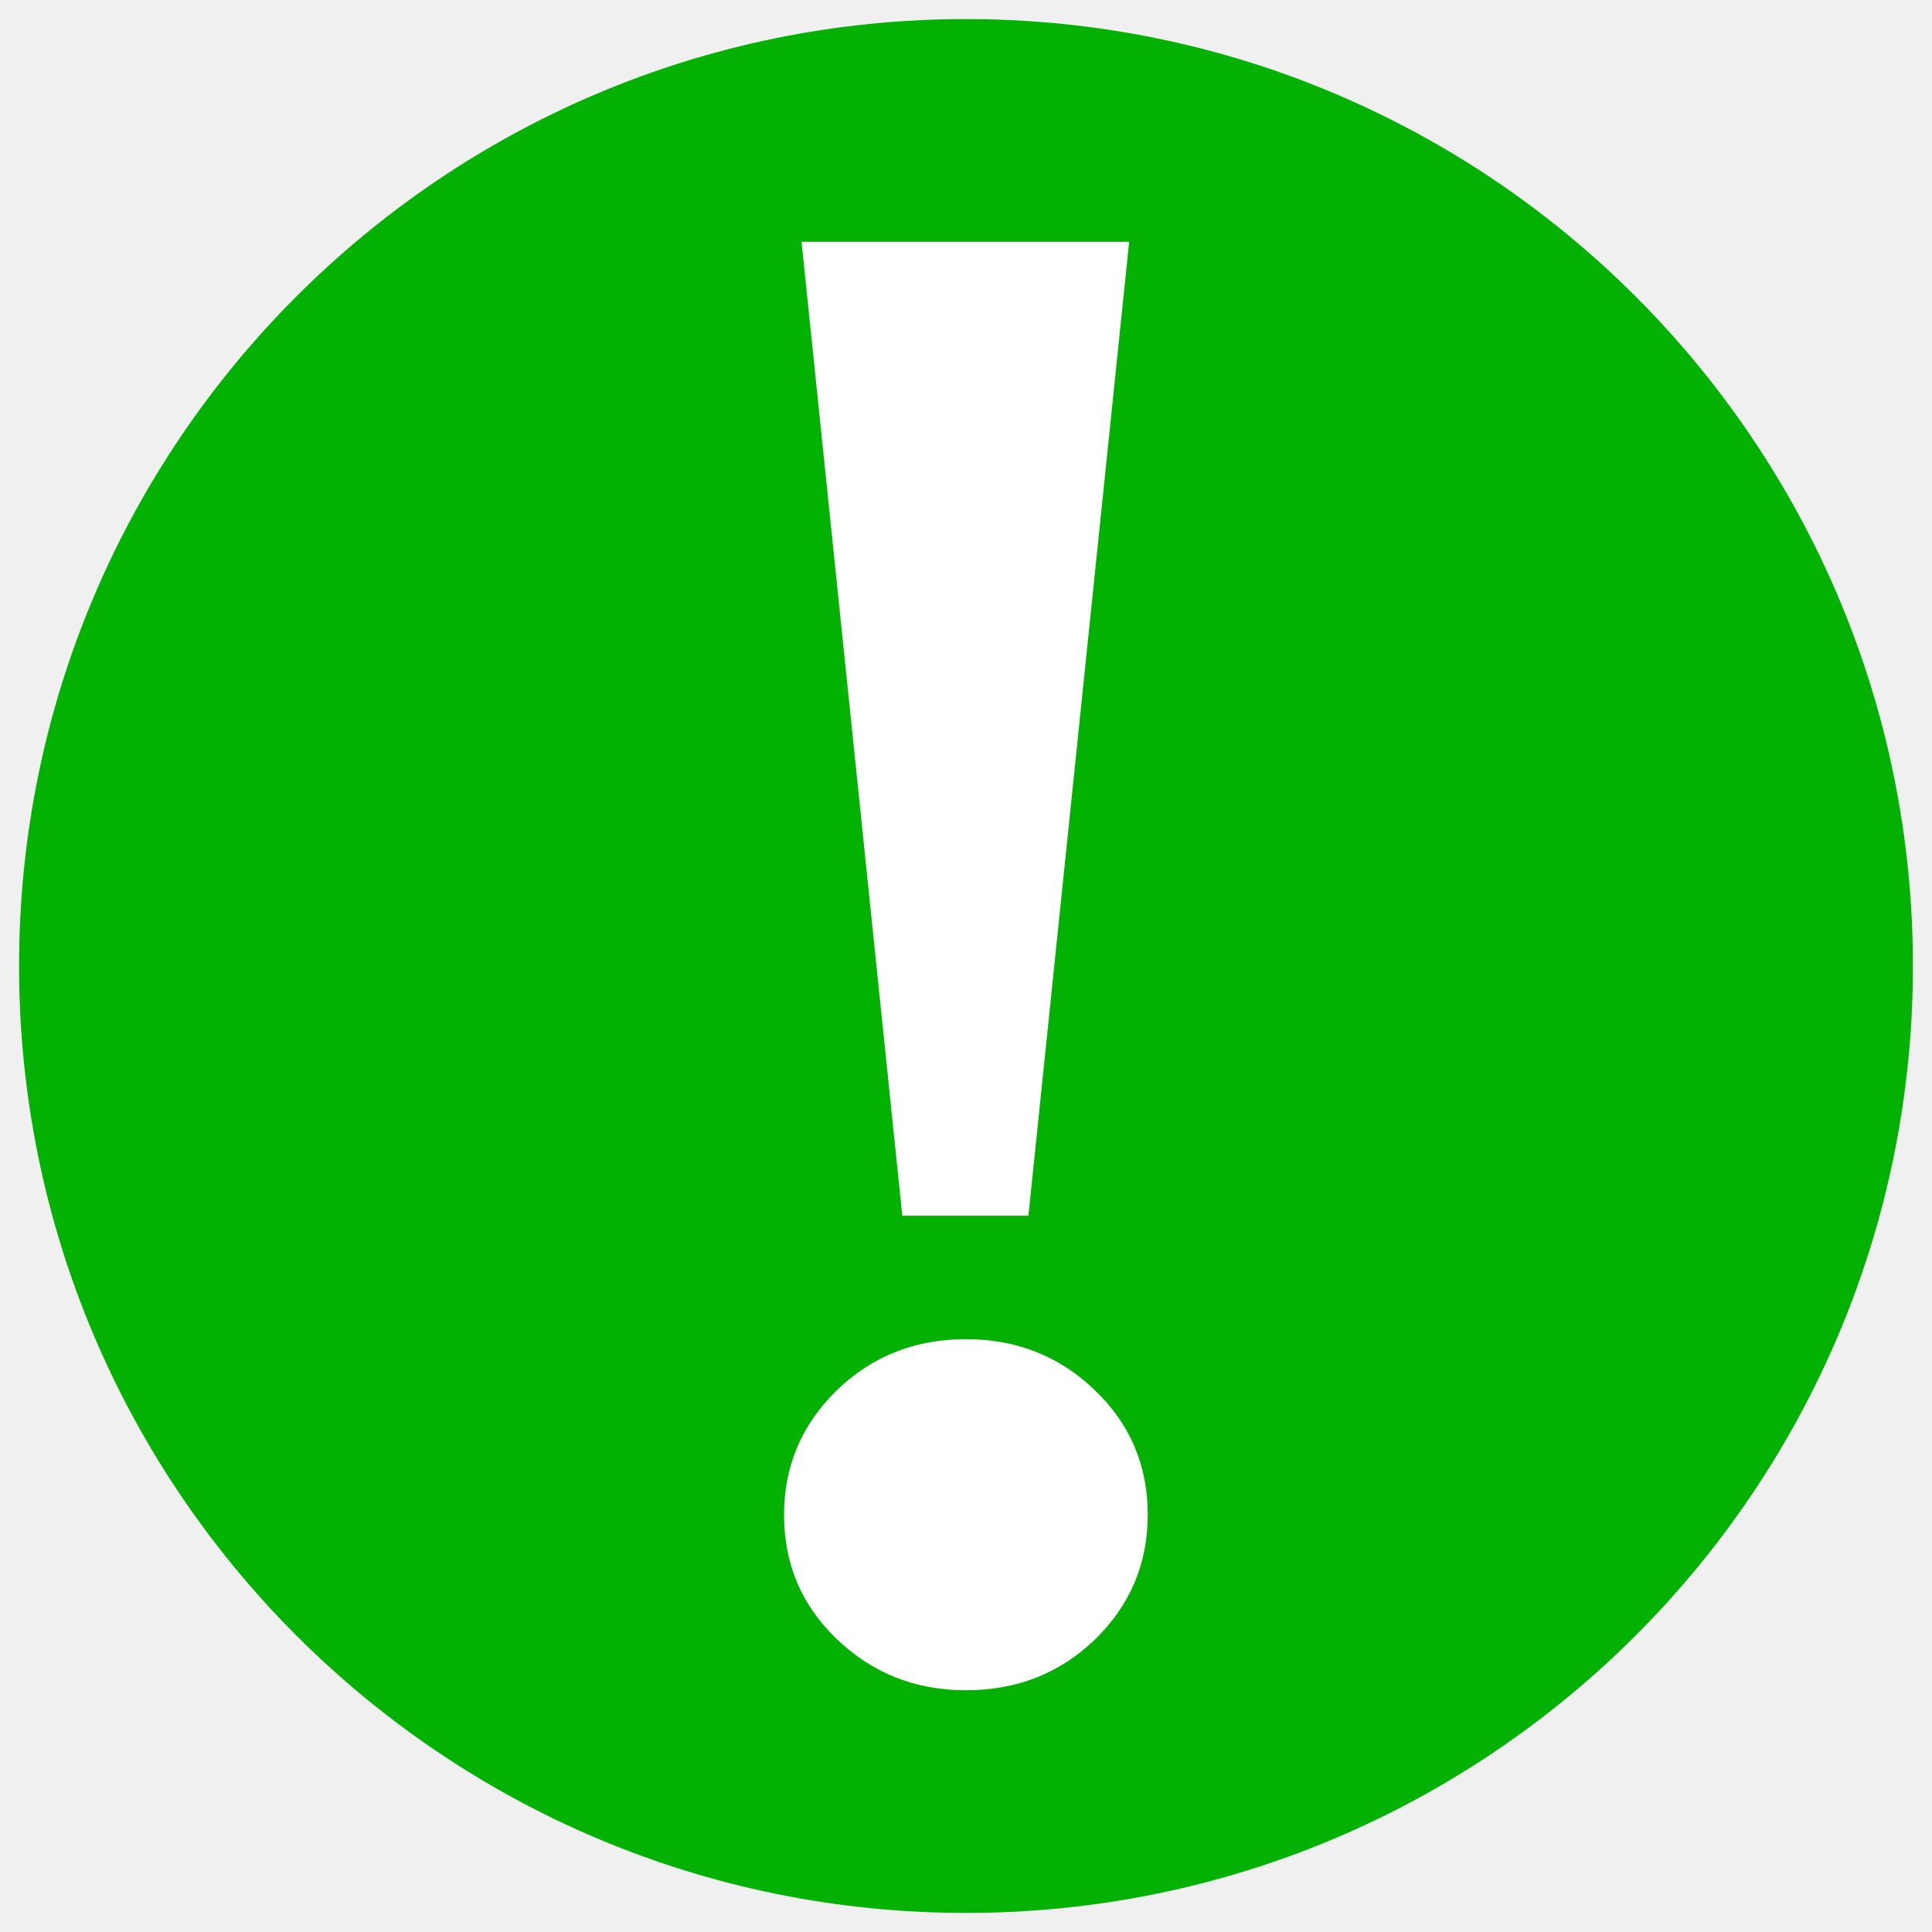
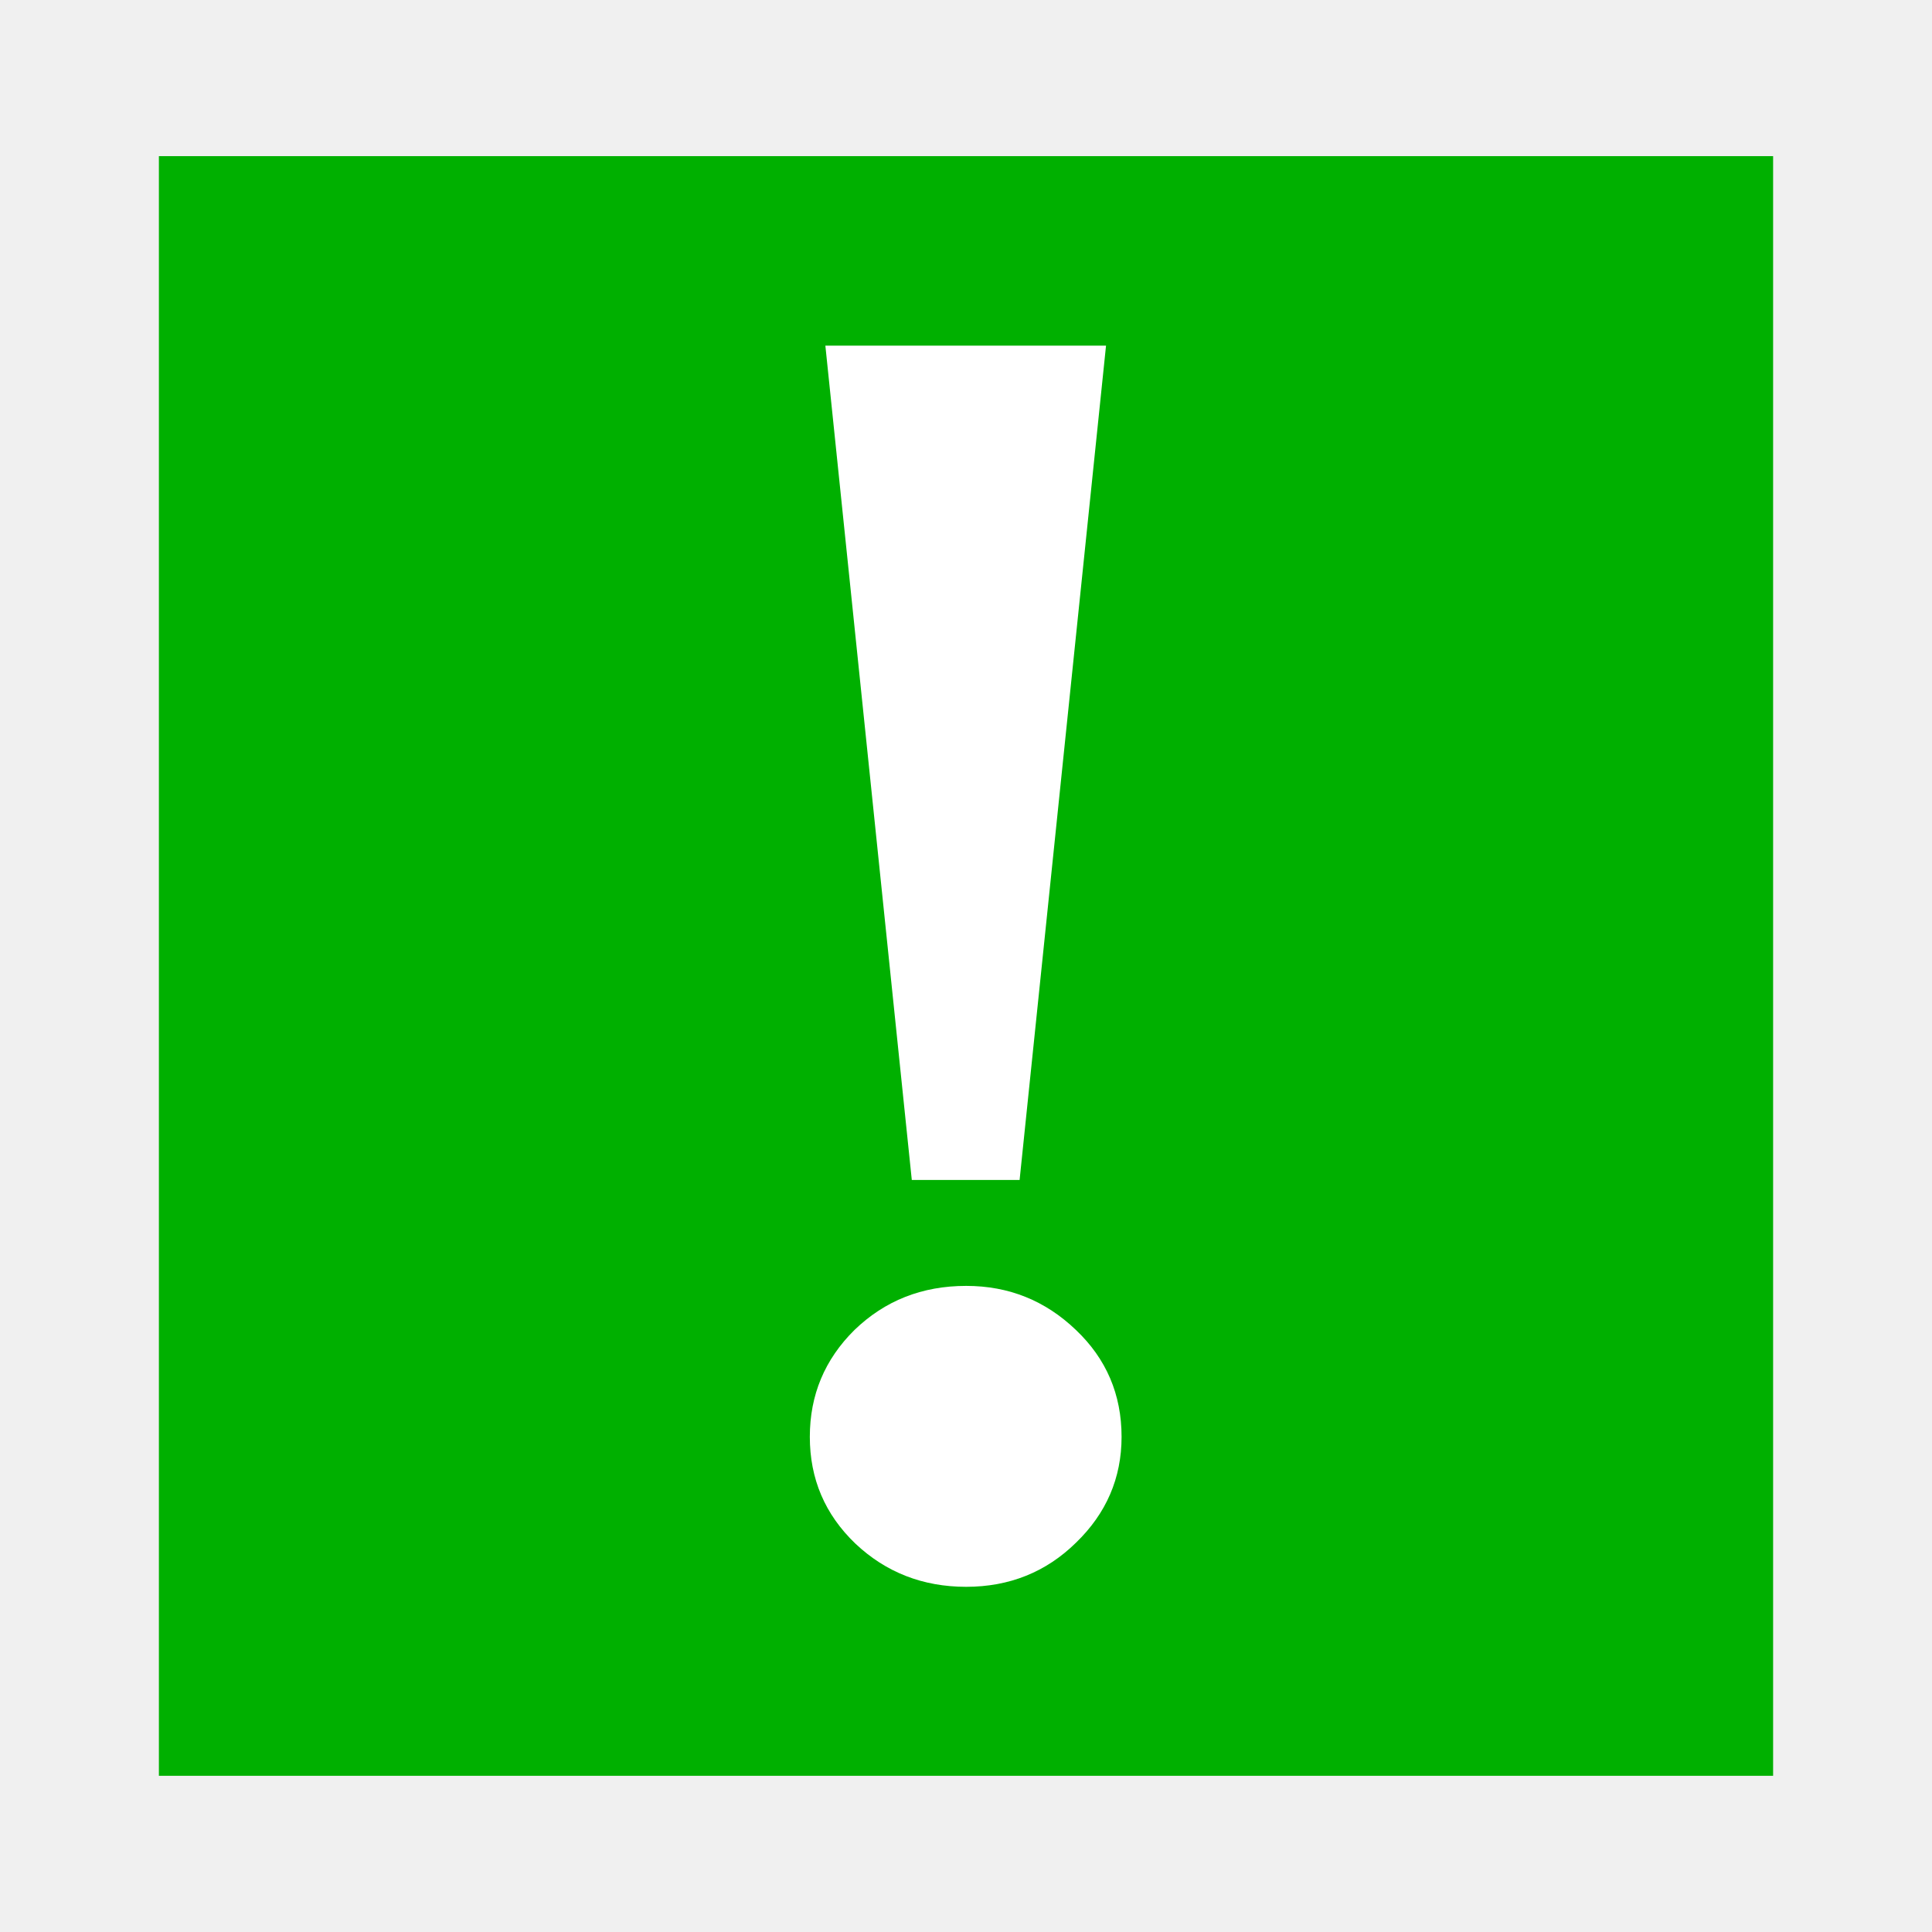
- <svg xmlns="http://www.w3.org/2000/svg" xmlns:xlink="http://www.w3.org/1999/xlink" width="86" height="86" id="svg2393" version="1.1">
+ <svg xmlns="http://www.w3.org/2000/svg" xmlns:xlink="http://www.w3.org/1999/xlink" width="80" height="80" id="svg2393" version="1.1">
  <defs id="defs2395">
    <linearGradient xlink:href="#linearGradient3322" id="linearGradient2548" gradientUnits="userSpaceOnUse" gradientTransform="matrix(1.213862,0,0,1.213862,1.156416,1.156416)" x1="31.869" y1="0.165" x2="32.718" y2="61.445" />
    <linearGradient id="linearGradient3322">
      <stop style="stop-color:#fafafa;stop-opacity:1;" offset="0" id="stop3324" />
      <stop style="stop-color:#cccccc;stop-opacity:1;" offset="1" id="stop3326" />
    </linearGradient>
    <linearGradient y2="61.445" x2="32.718" y1="0.165" x1="31.869" gradientTransform="matrix(1.213862,0,0,1.213862,1.156416,-46.84358)" gradientUnits="userSpaceOnUse" id="linearGradient2565" xlink:href="#linearGradient3322" />
    <mask maskUnits="userSpaceOnUse" id="mask3465">
      <g id="g3467" transform="matrix(0.3865652,0,0,0.3865652,9.854861,30.3148)">
        <rect transform="translate(0,-48)" y="5.878" x="4.108" height="66.62" width="75.015" id="rect3469" style="fill:#ffffff;fill-opacity:1;fill-rule:nonzero;stroke:#ffffff;stroke-width:10;stroke-linecap:round;stroke-linejoin:miter;stroke-miterlimit:4;stroke-opacity:1;stroke-dasharray:none;stroke-dashoffset:0" />
        <text mask="none" transform="scale(1.01783,0.9824821)" id="text3471" y="12.009" x="29.525" style="font-size:60.808px;font-style:normal;font-variant:normal;font-weight:bold;font-stretch:normal;text-align:start;line-height:125%;writing-mode:lr-tb;text-anchor:start;fill:#000000;fill-opacity:1;stroke:none;font-family:Nimbus Roman No9 L;-inkscape-font-specification:Nimbus Roman No9 L Bold" xml:space="preserve">
          <tspan y="12.009" x="29.525" id="tspan3473">!</tspan>
        </text>
      </g>
    </mask>
-     <linearGradient xlink:href="#linearGradient3789" id="linearGradient2994" gradientUnits="userSpaceOnUse" gradientTransform="matrix(1.416667,0,0,1.416667,0.5,-2.583333)" spreadMethod="reflect" x1="45.349" y1="9.186" x2="3.488" y2="65" />
-     <linearGradient id="linearGradient3789">
-       <stop style="stop-color:#22f4ff;stop-opacity:1;" offset="0" id="stop3791" />
-       <stop style="stop-color:#234880;stop-opacity:1;" offset="1" id="stop3793" />
-     </linearGradient>
-     <linearGradient xlink:href="#linearGradient3789-6" id="linearGradient3922" gradientUnits="userSpaceOnUse" spreadMethod="reflect" x1="45" y1="10" x2="45" y2="80" gradientTransform="matrix(-0.9444444,0,0,-0.9444444,85,90)" />
-     <linearGradient id="linearGradient3789-6">
-       <stop style="stop-color:#0a75c2;stop-opacity:1;" offset="0" id="stop3791-0" />
-       <stop style="stop-color:#064572;stop-opacity:1;" offset="1" id="stop3793-4" />
-     </linearGradient>
  </defs>
-   <g id="layer1" transform="translate(0,54)">
-     <path style="opacity:0.99;fill:#00b000;fill-opacity:1;stroke:none" id="path3393" d="m 71.978,50.368 a 40.097,40.097 0 1 1 -80.194,0 40.097,40.097 0 1 1 80.194,0 z" transform="matrix(1.051225,0,0,1.051225,9.48563,-63.9481)" />
-     <text xml:space="preserve" style="font-size:98.101px;font-style:normal;font-variant:normal;font-weight:bold;font-stretch:normal;text-align:start;line-height:125%;writing-mode:lr-tb;text-anchor:start;fill:#ffffff;fill-opacity:1;stroke:none;font-family:Liberation Serif;-inkscape-font-specification:Liberation Serif Bold" x="25.96" y="20.227" id="text3175" transform="scale(1.01783,0.9824821)">
-       <tspan id="tspan3177" x="25.96" y="20.227">!</tspan>
-     </text>
+   <g id="layer1" transform="translate(0,48)">
+     <g transform="matrix(2.52862,0,0,2.52862,-0.4579136,-48.45791)" id="g2994">
+       <rect y="2.738" x="2.783" height="26.523" width="26.434" id="rect6343" style="fill:#00b000;fill-opacity:1;stroke-linecap:butt;stroke-linejoin:miter" />
+       <text transform="scale(1.01783,0.9824821)" id="text3175" y="26.197" x="10.583" style="font-size:30.943px;font-style:normal;font-variant:normal;font-weight:bold;font-stretch:normal;text-align:start;line-height:125%;writing-mode:lr-tb;text-anchor:start;fill:#ffffff;fill-opacity:1;stroke:none;font-family:Liberation Serif;-inkscape-font-specification:Liberation Serif Bold" xml:space="preserve">
+         <tspan y="26.197" x="10.583" id="tspan3177">!</tspan>
+       </text>
+     </g>
  </g>
</svg>
